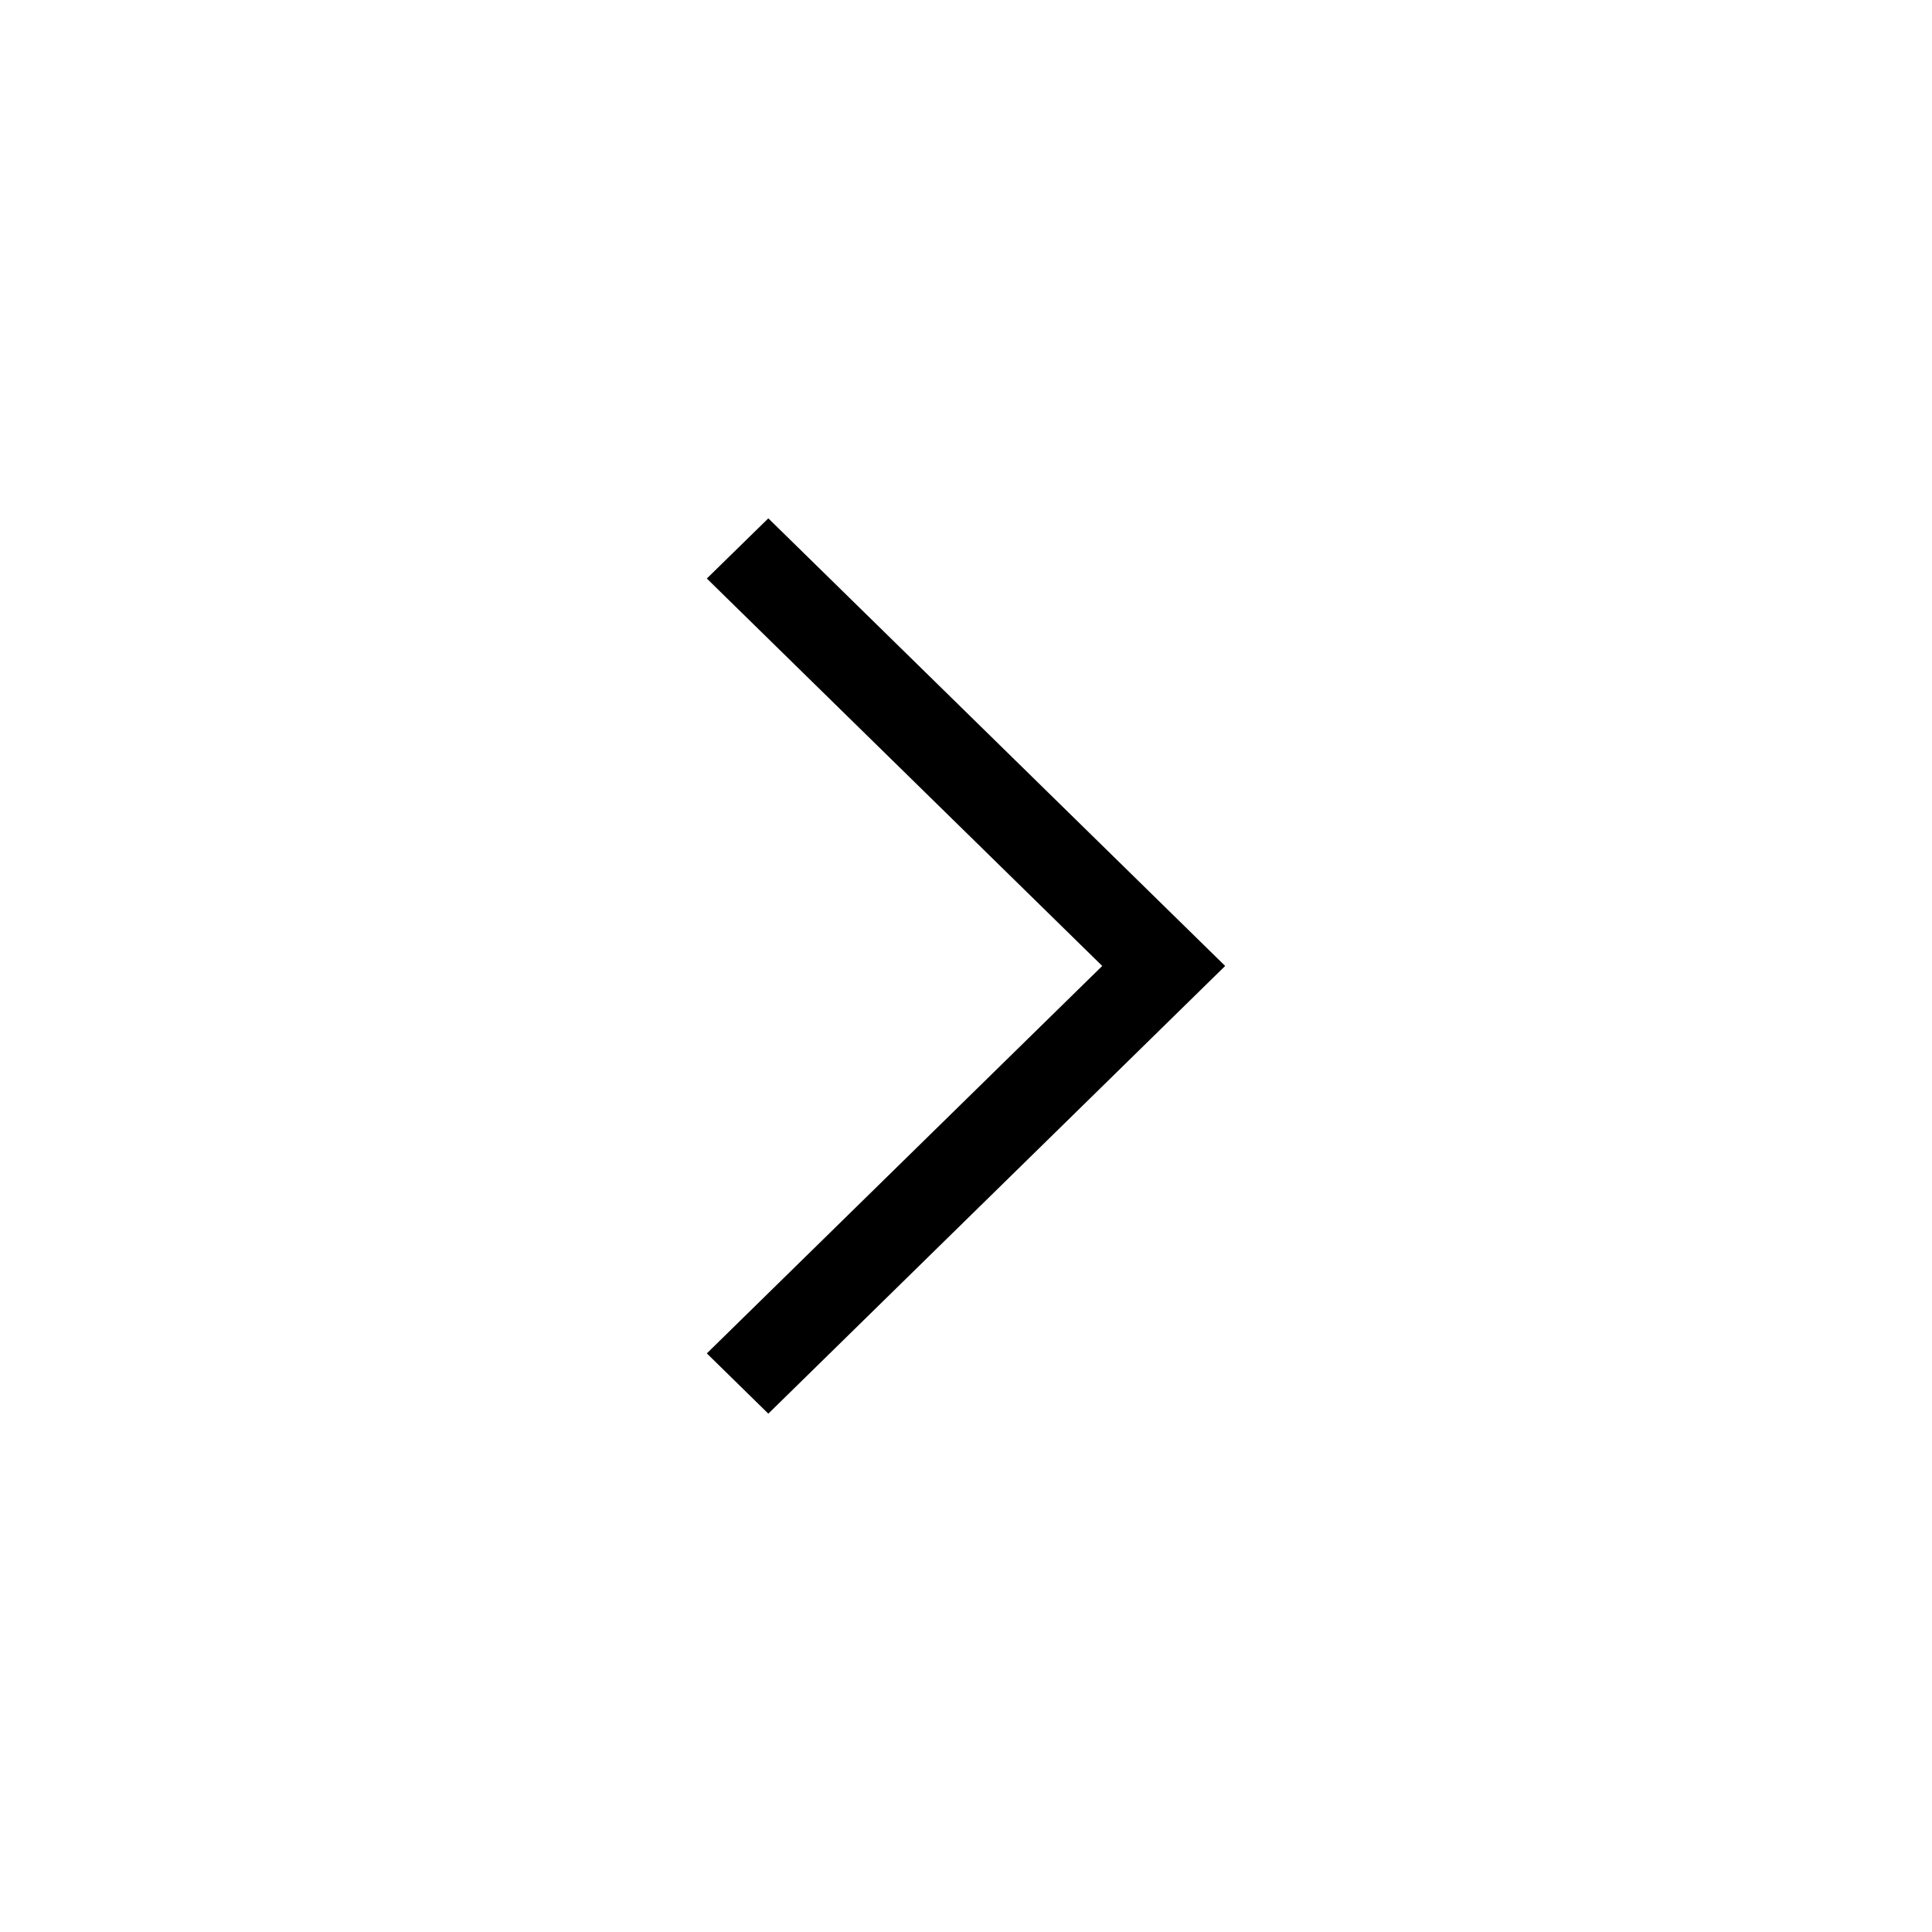
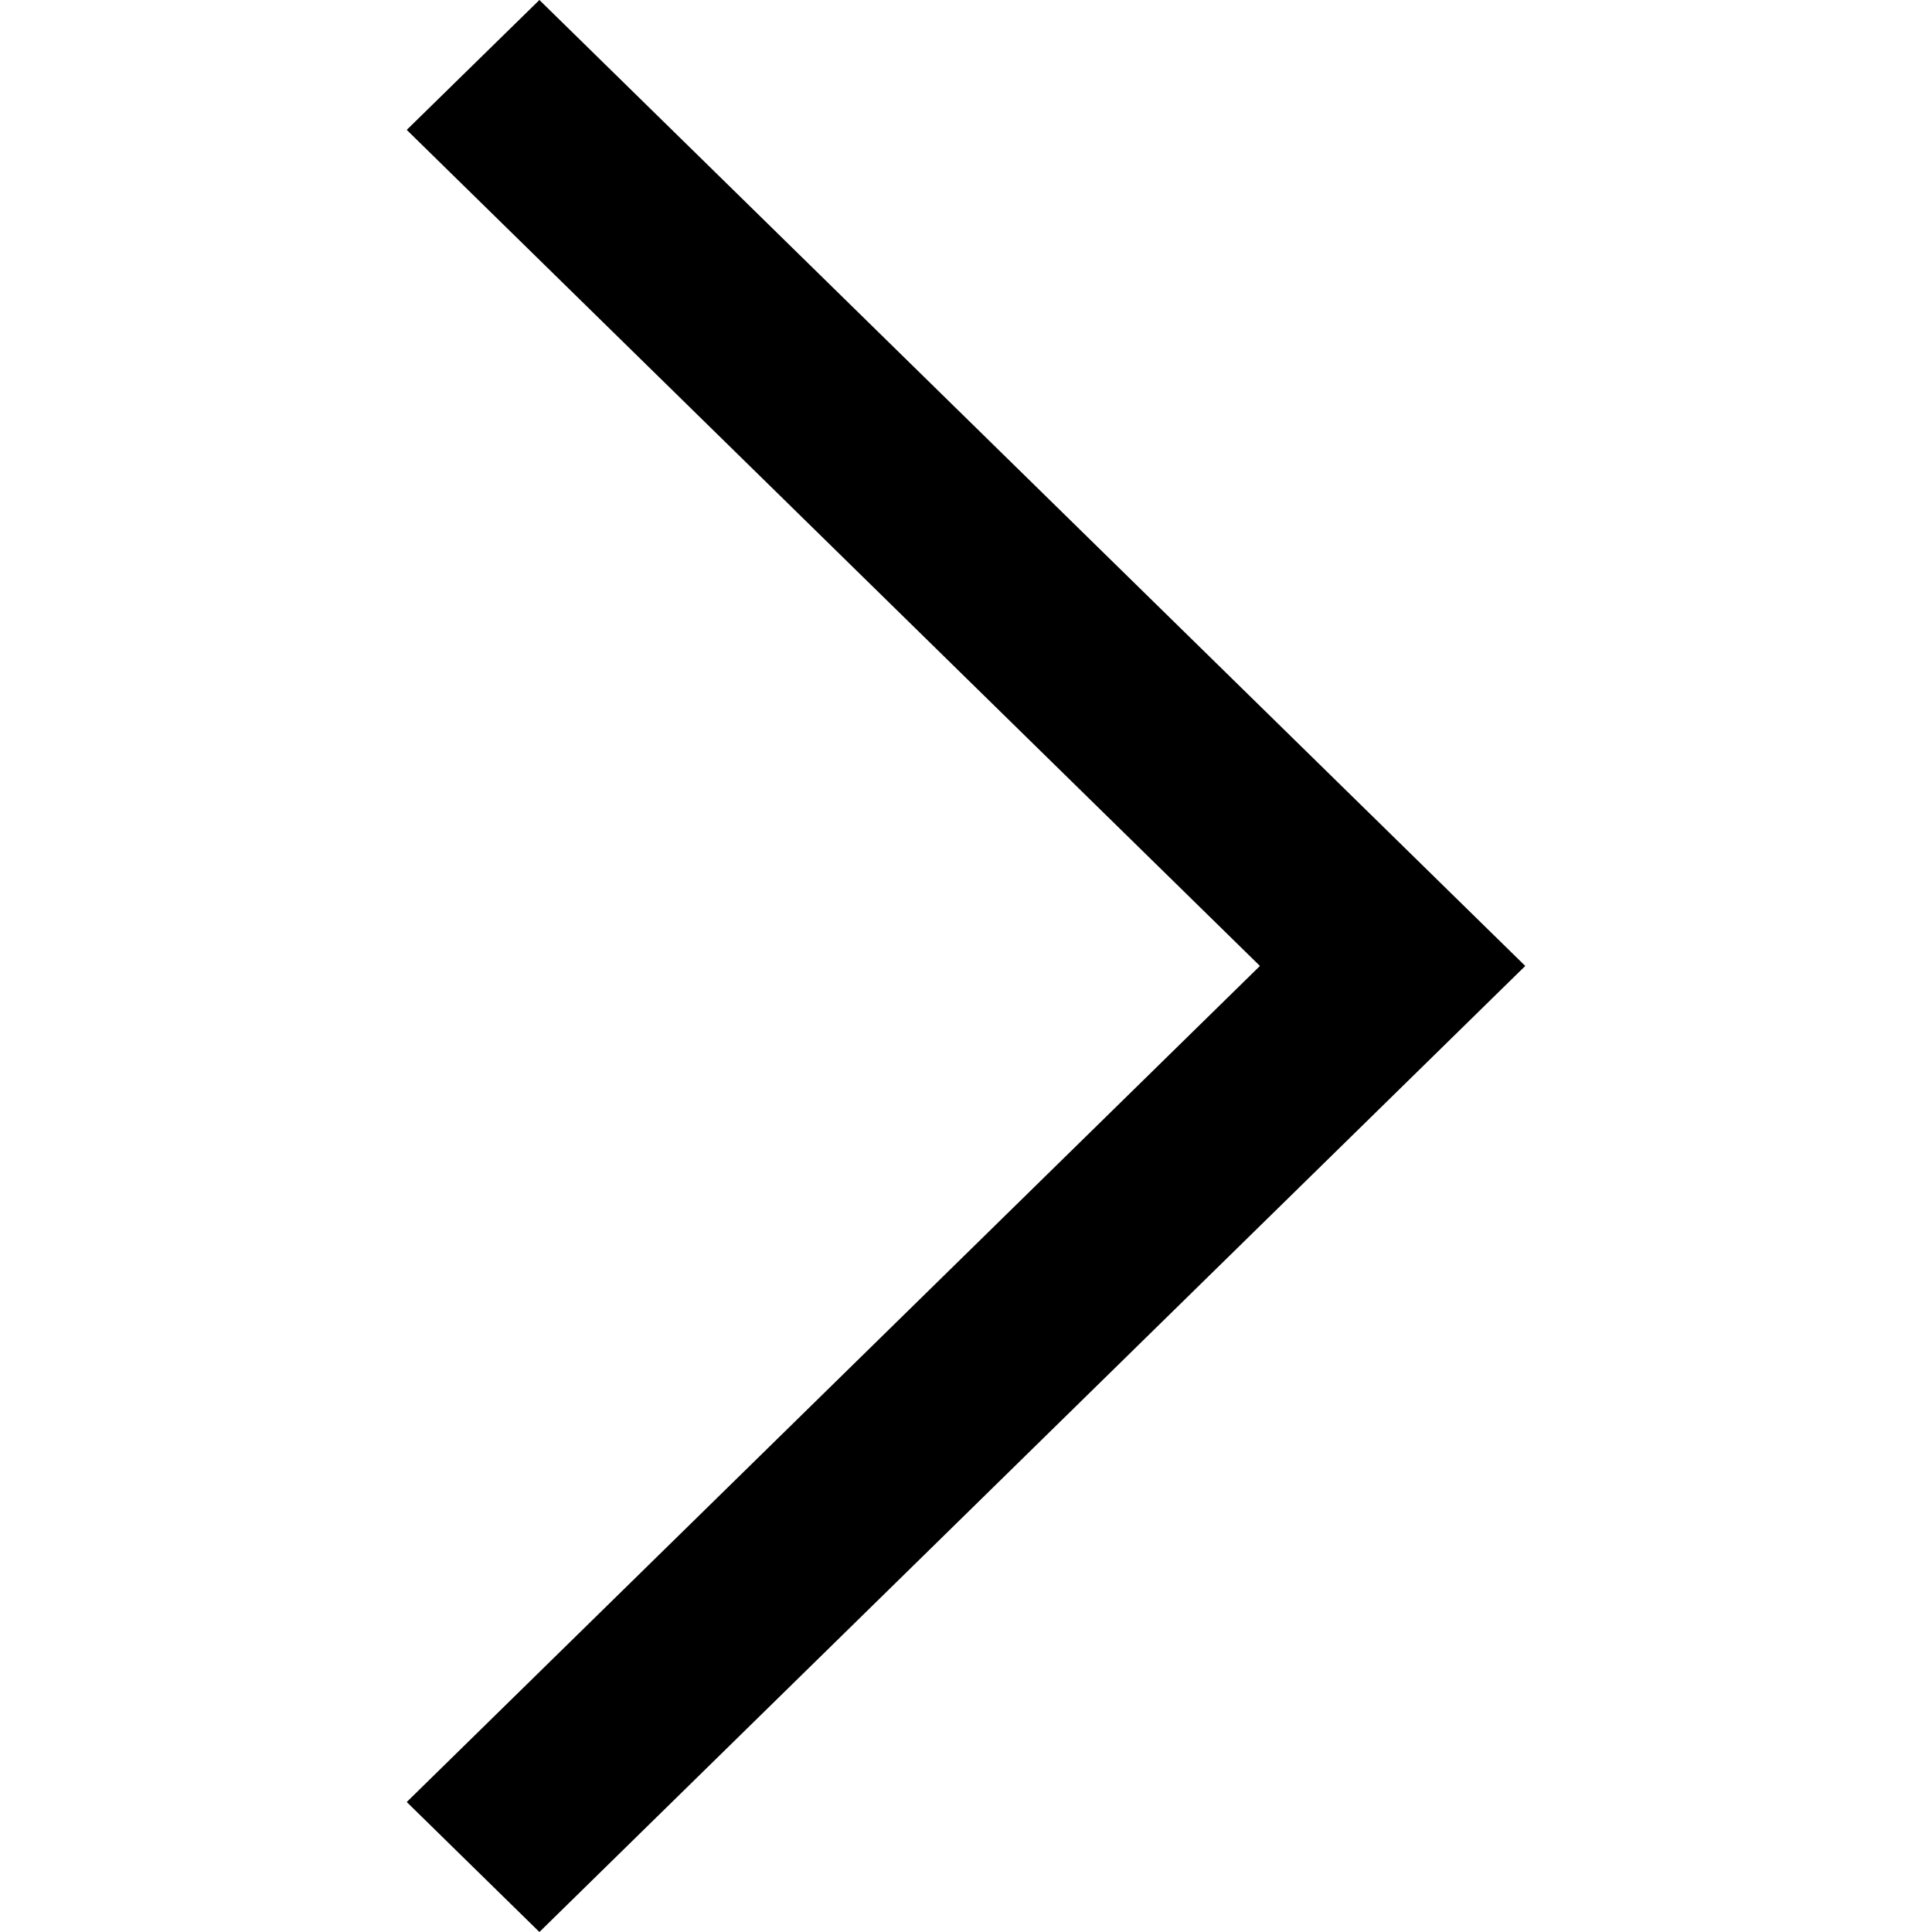
- <svg xmlns="http://www.w3.org/2000/svg" width="41px" height="41px" viewBox="0 0 41 41" version="1.1">
-   <defs />
-   <g id="A" stroke="none" stroke-width="1" fill="none" fill-rule="evenodd">
-     <g id="Chevron-Right_11x19" fill="#000000">
-       <polyline id="Fill-6-Copy" transform="translate(20.5, 20.5) rotate(-180) translate(-20.5, -20.5) " points="15 20.501 24.695 30 26 28.723 17.609 20.501 26 12.279 24.695 11 15 20.501" />
-     </g>
-   </g>
+ <svg xmlns="http://www.w3.org/2000/svg" version="1.1" id="Layer_1" x="0px" y="0px" width="400px" height="400px" viewBox="-179.5 -179.5 400 400" enable-background="new -179.5 -179.5 400 400" xml:space="preserve">
+   <polyline id="Fill-6-Copy" points="136.289,20.489 -67.822,-179.5 -95.289,-152.608 81.355,20.489 -95.289,193.588 -67.822,220.5   136.289,20.489 " />
</svg>
